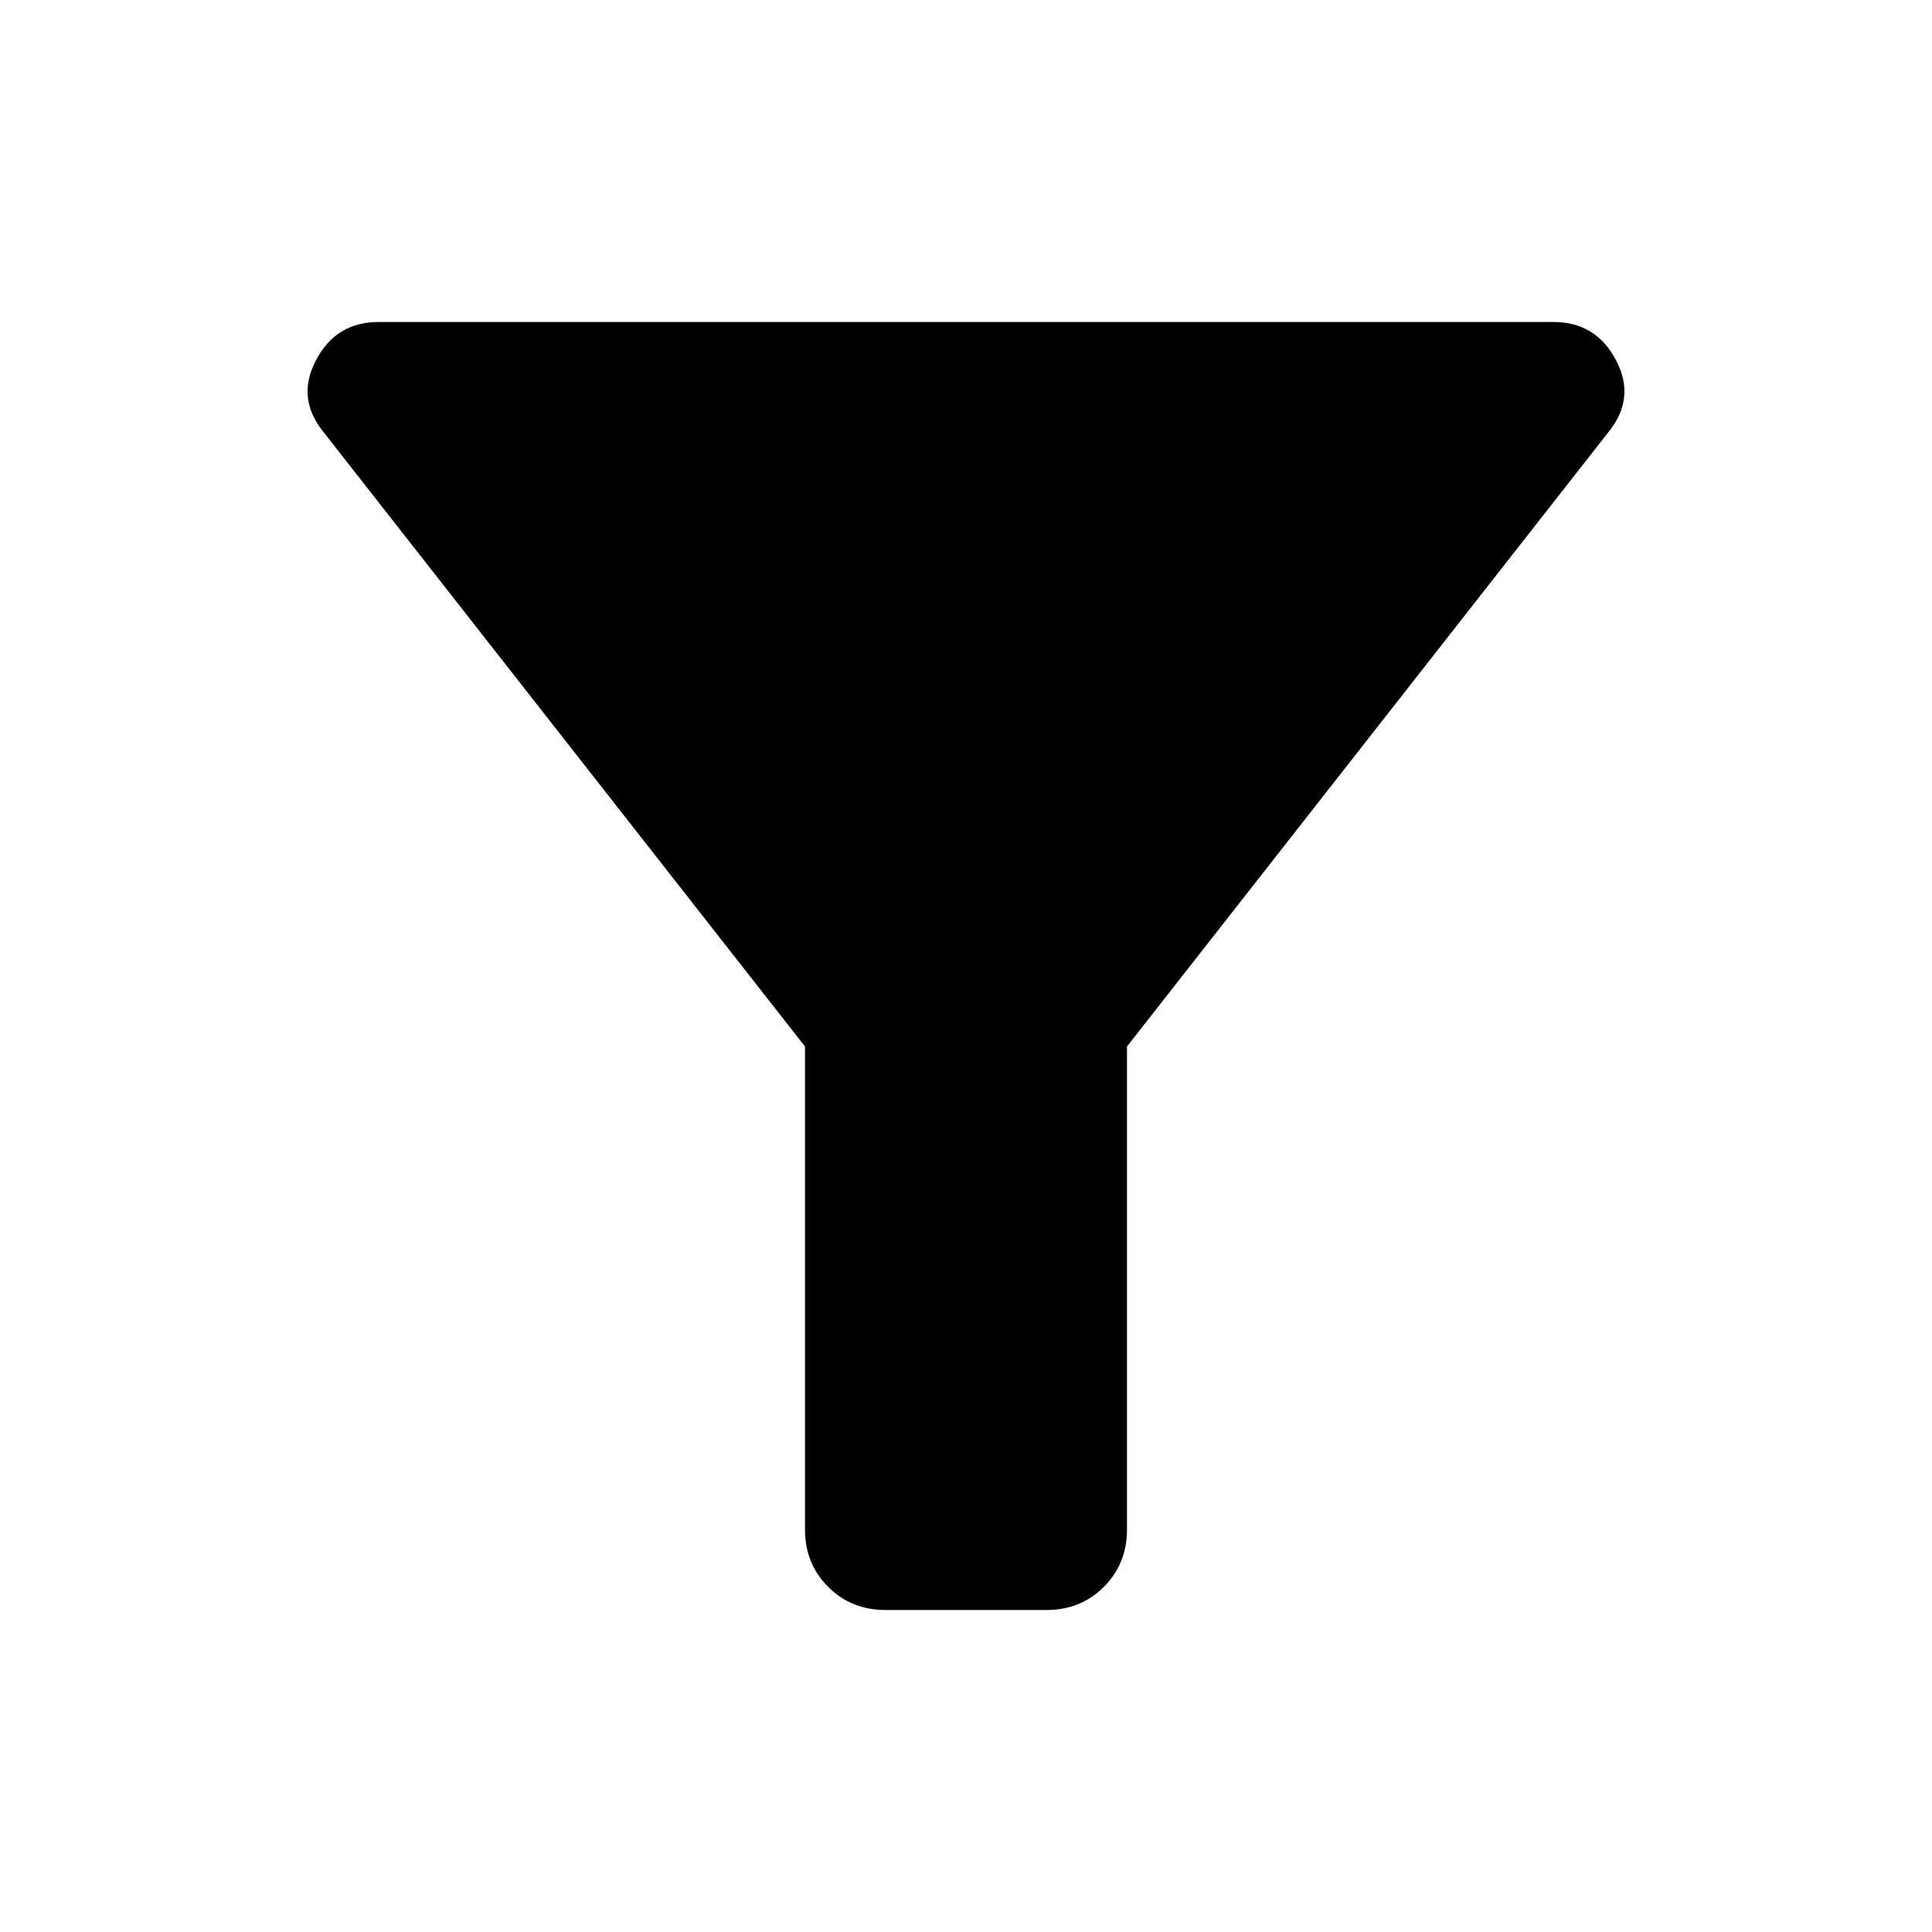
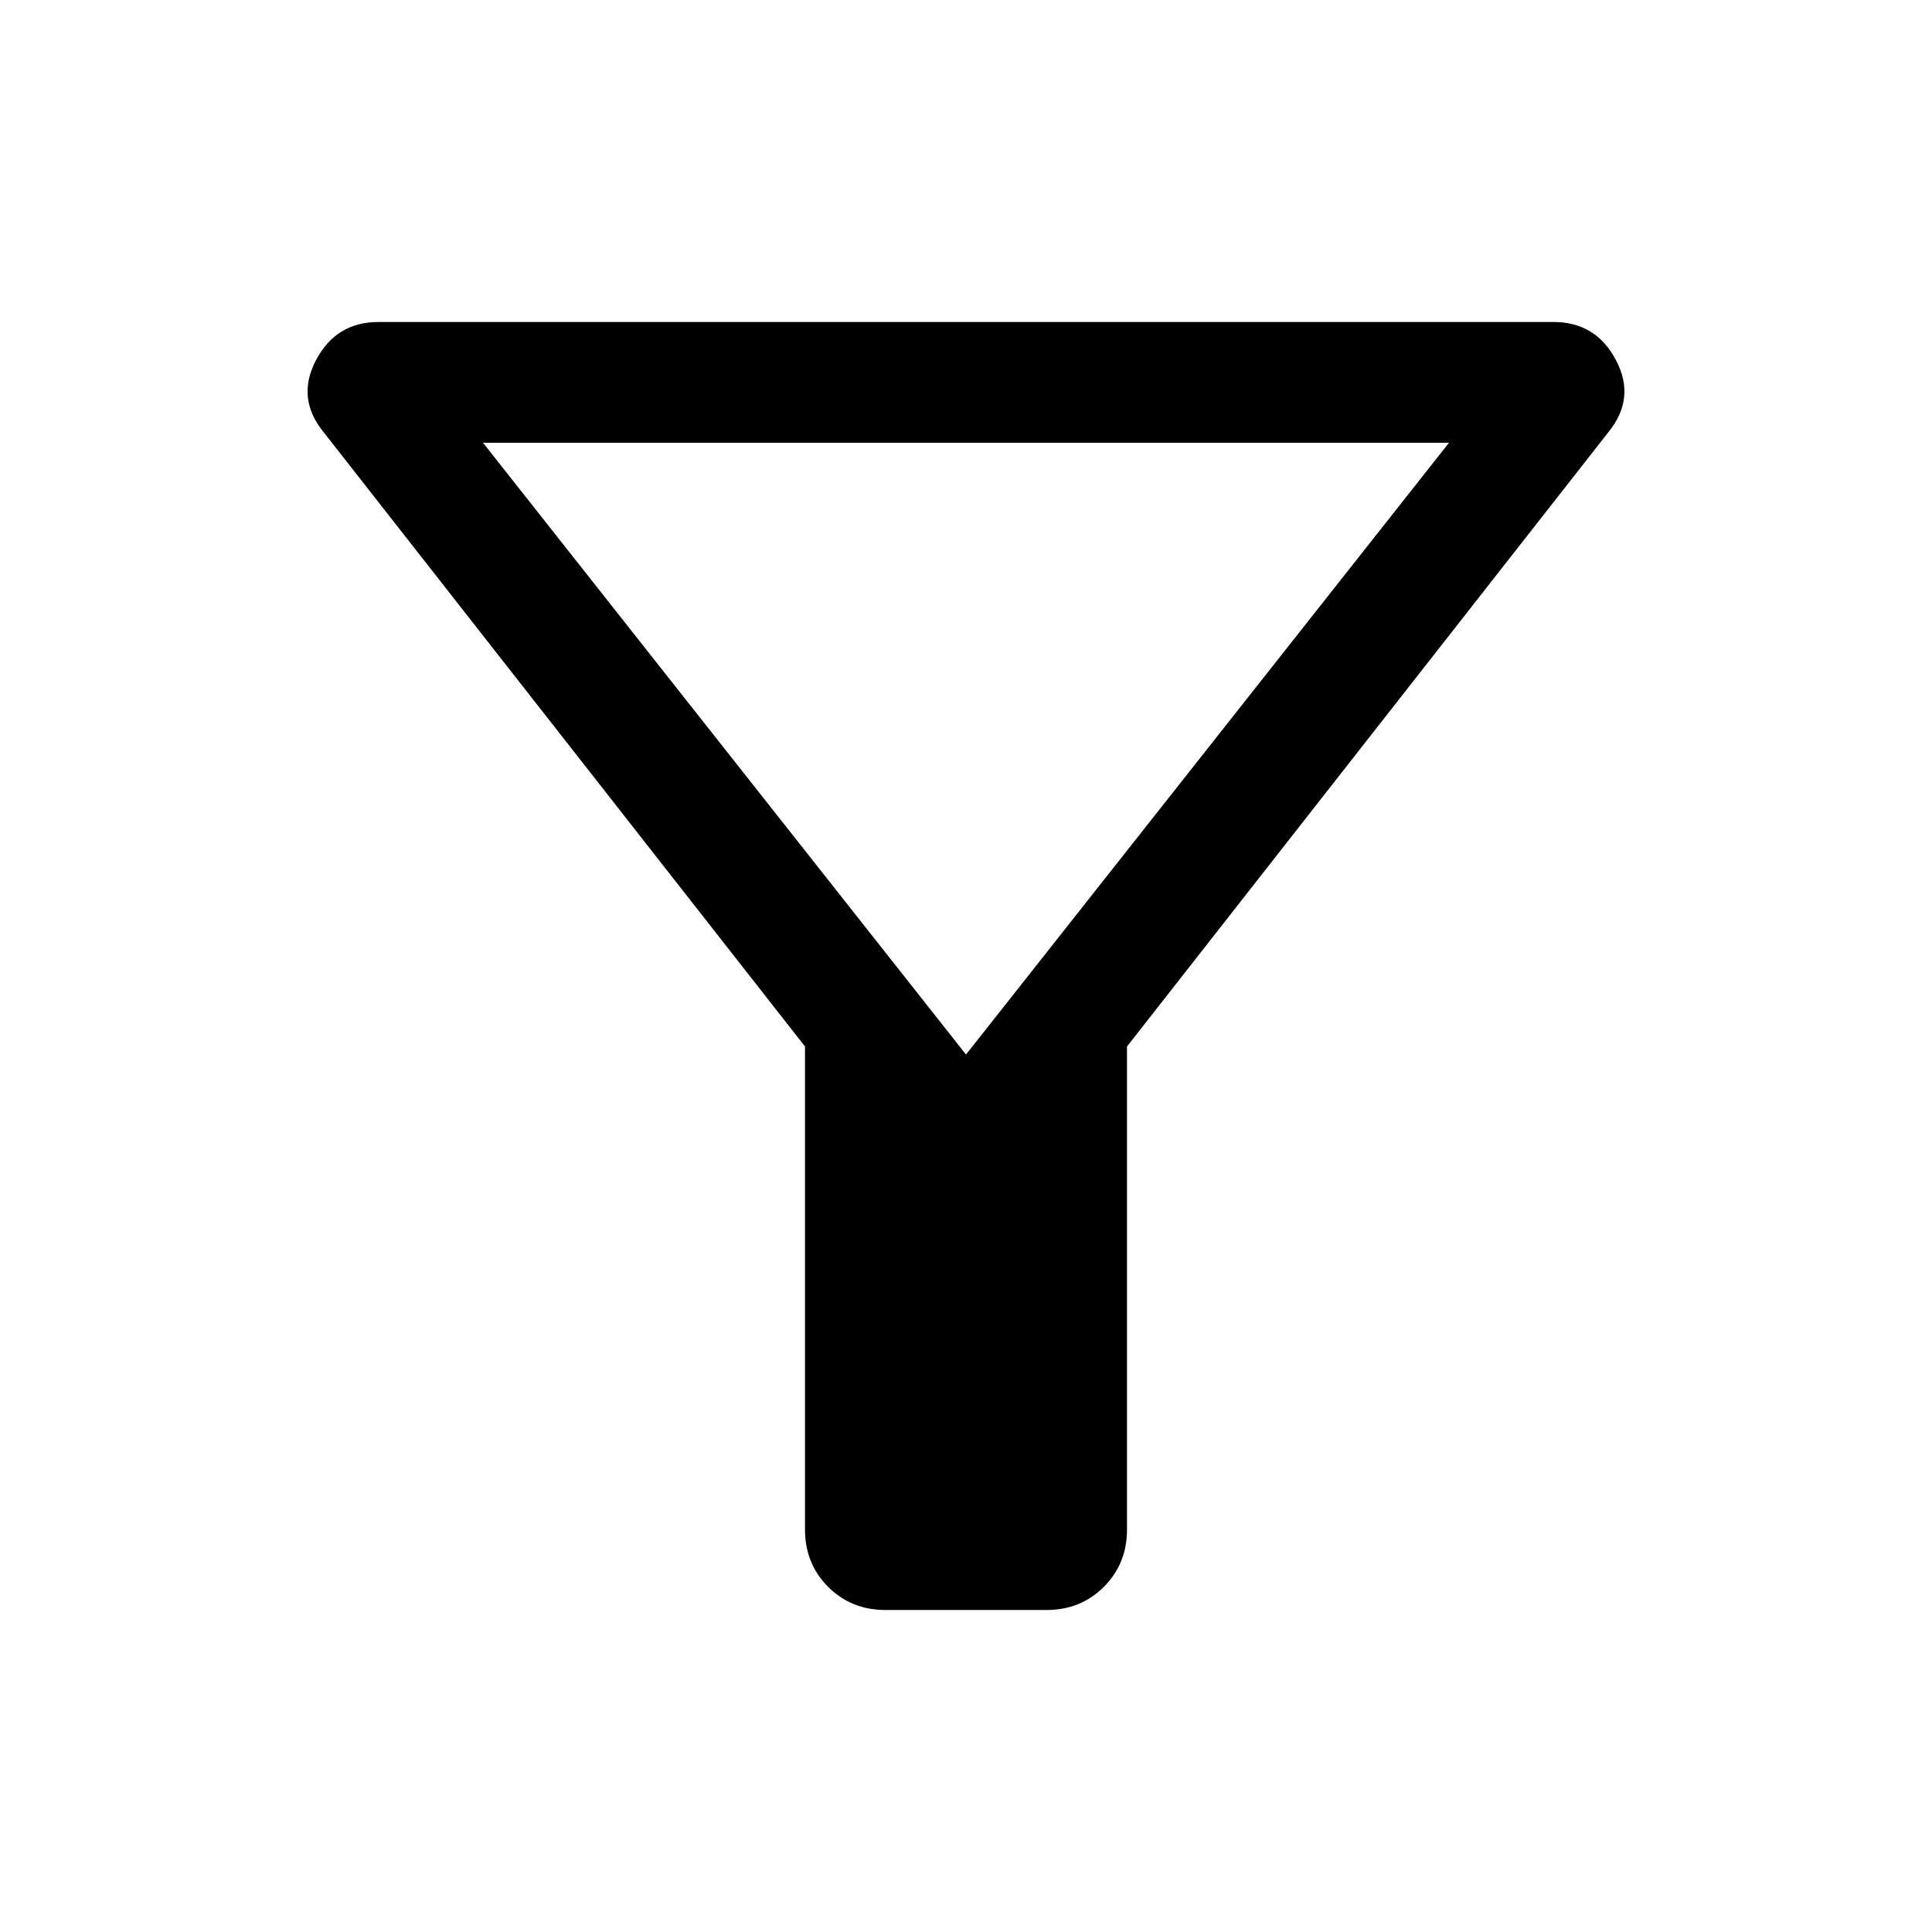
<svg xmlns="http://www.w3.org/2000/svg" height="48" viewBox="0 -960 960 960" width="48">
-   <path d="M440-160q-17 0-28.5-11.5T400-200v-240L161-745q-14-17-4-36t31-19h584q21 0 31 19t-4 36L560-440v240q0 17-11.5 28.5T520-160h-80Z" />
+   <path d="M440-160q-17 0-28.5-11.5T400-200v-240L161-745q-14-17-4-36t31-19h584q21 0 31 19t-4 36L560-440v240q0 17-11.5 28.5T520-160h-80Zm40-276 240-304H240l240 304Zm0 0Z" />
</svg>
